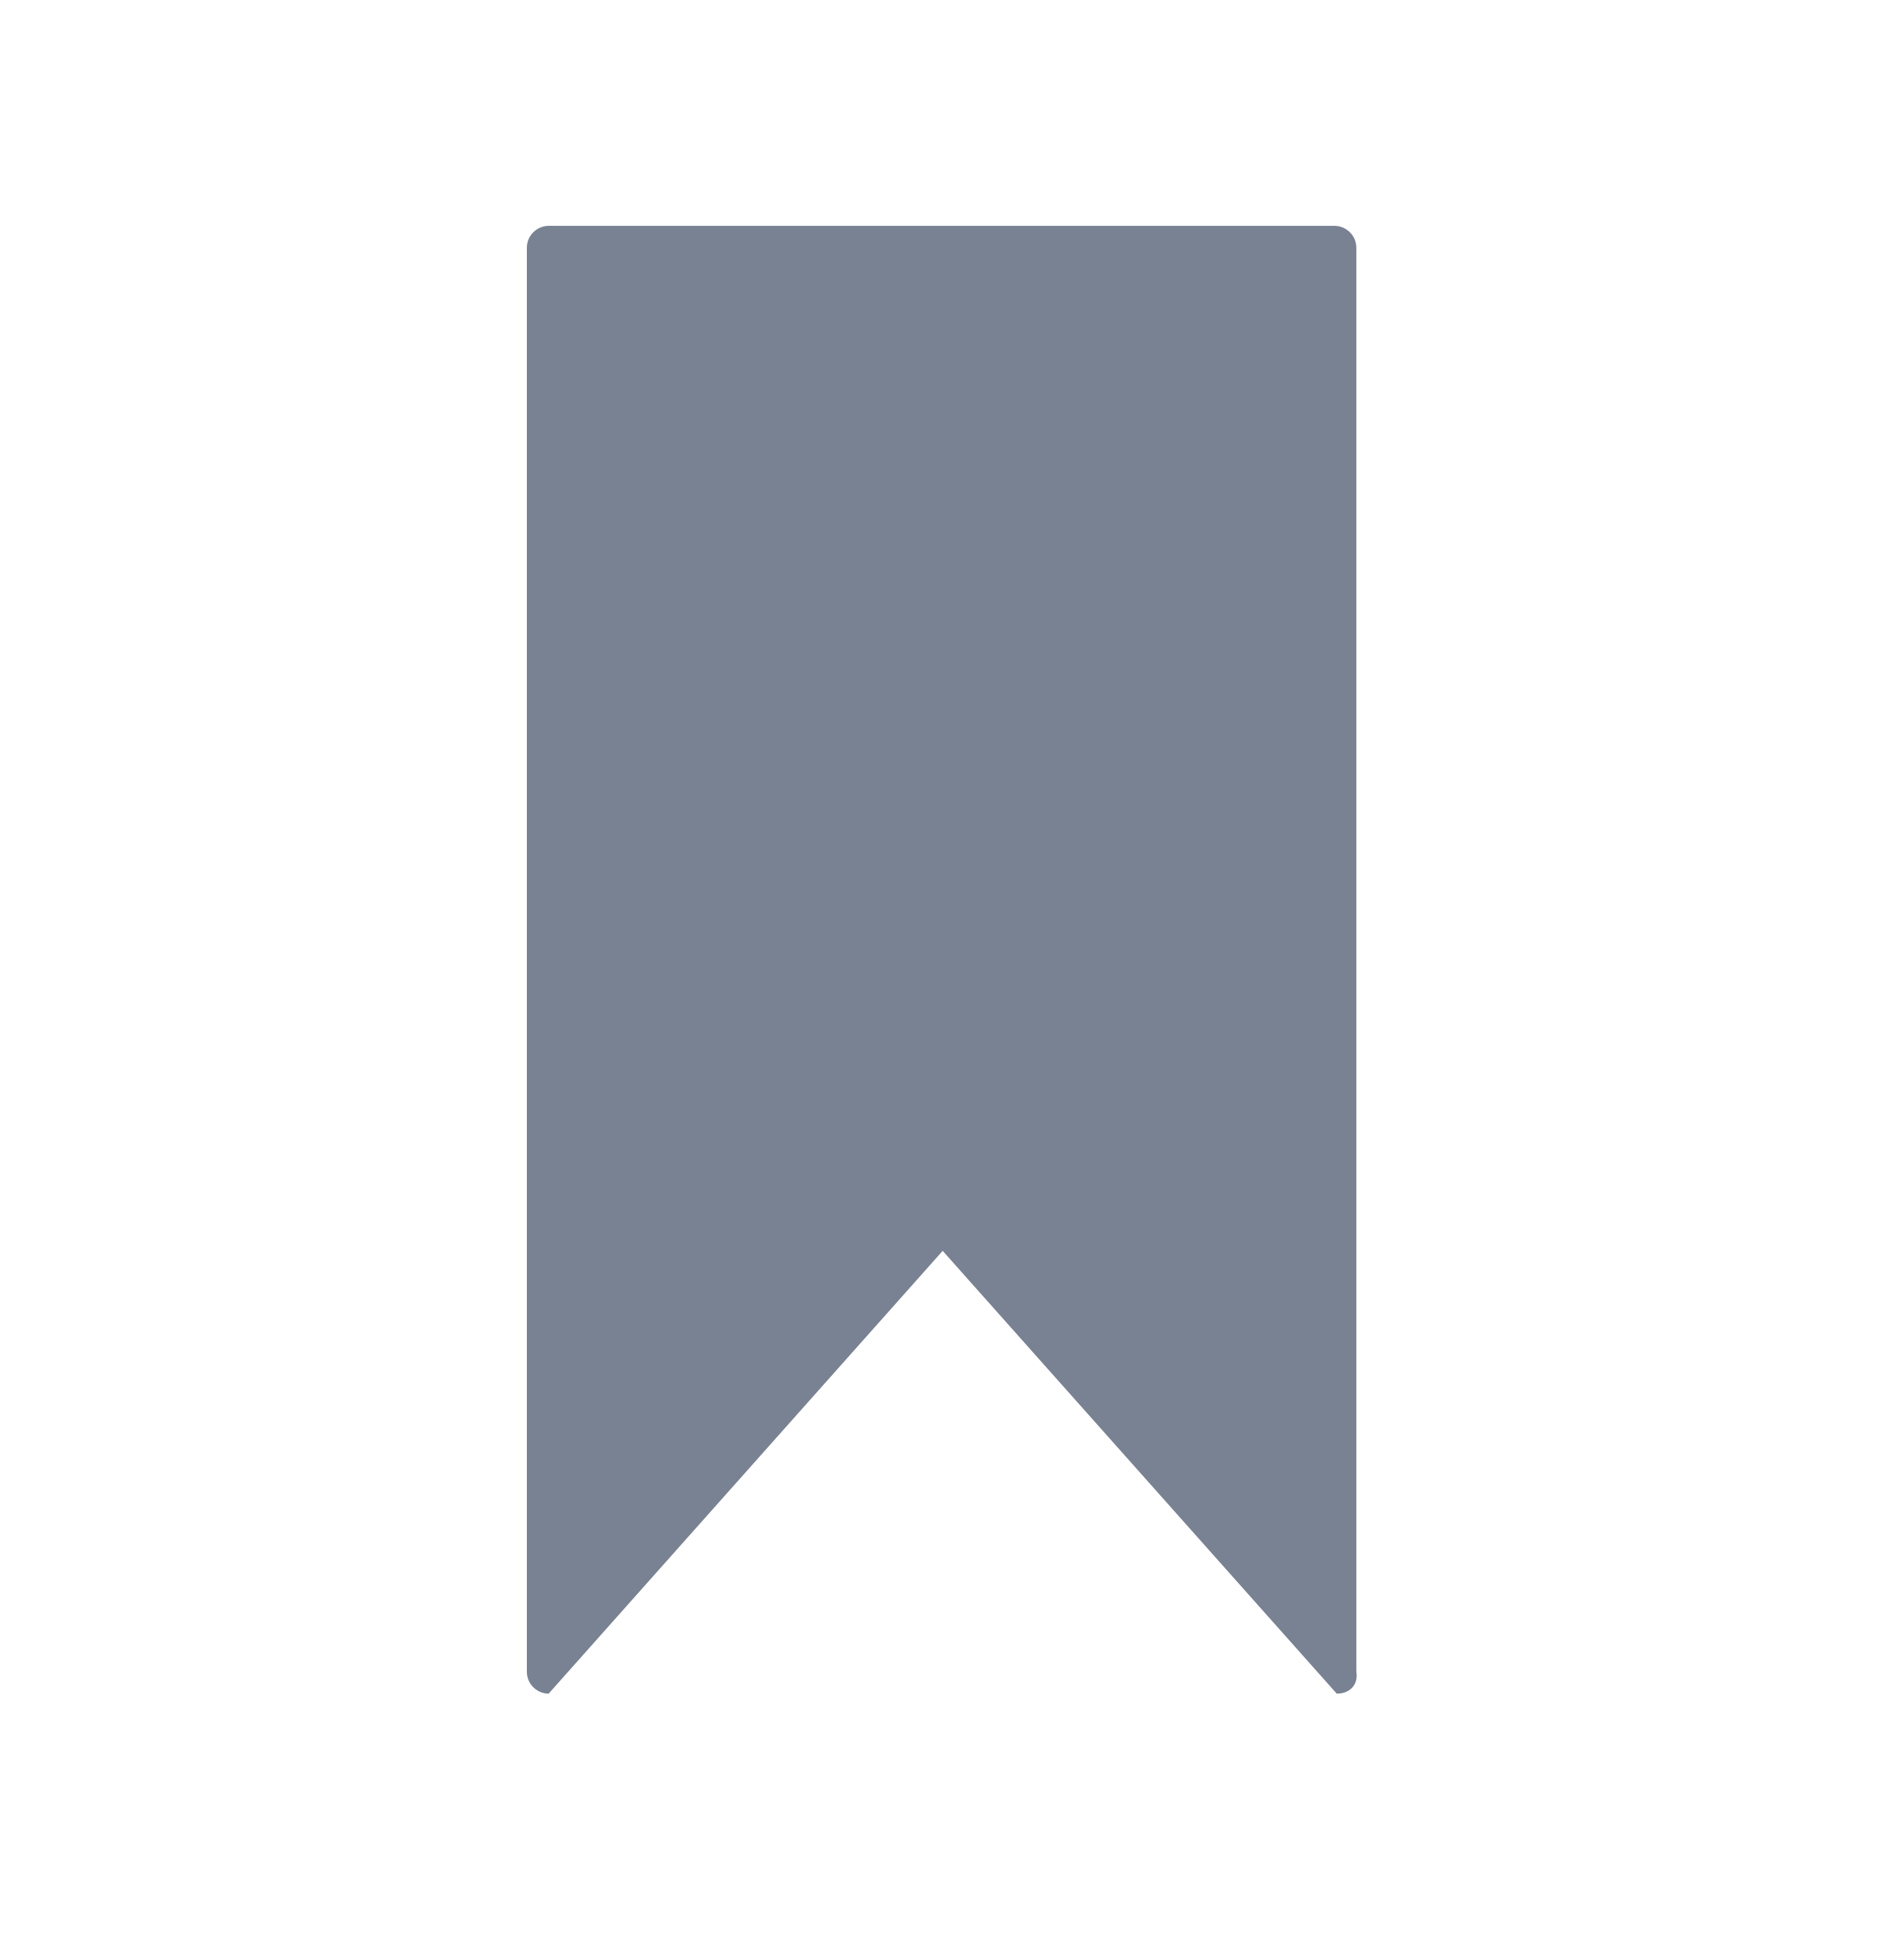
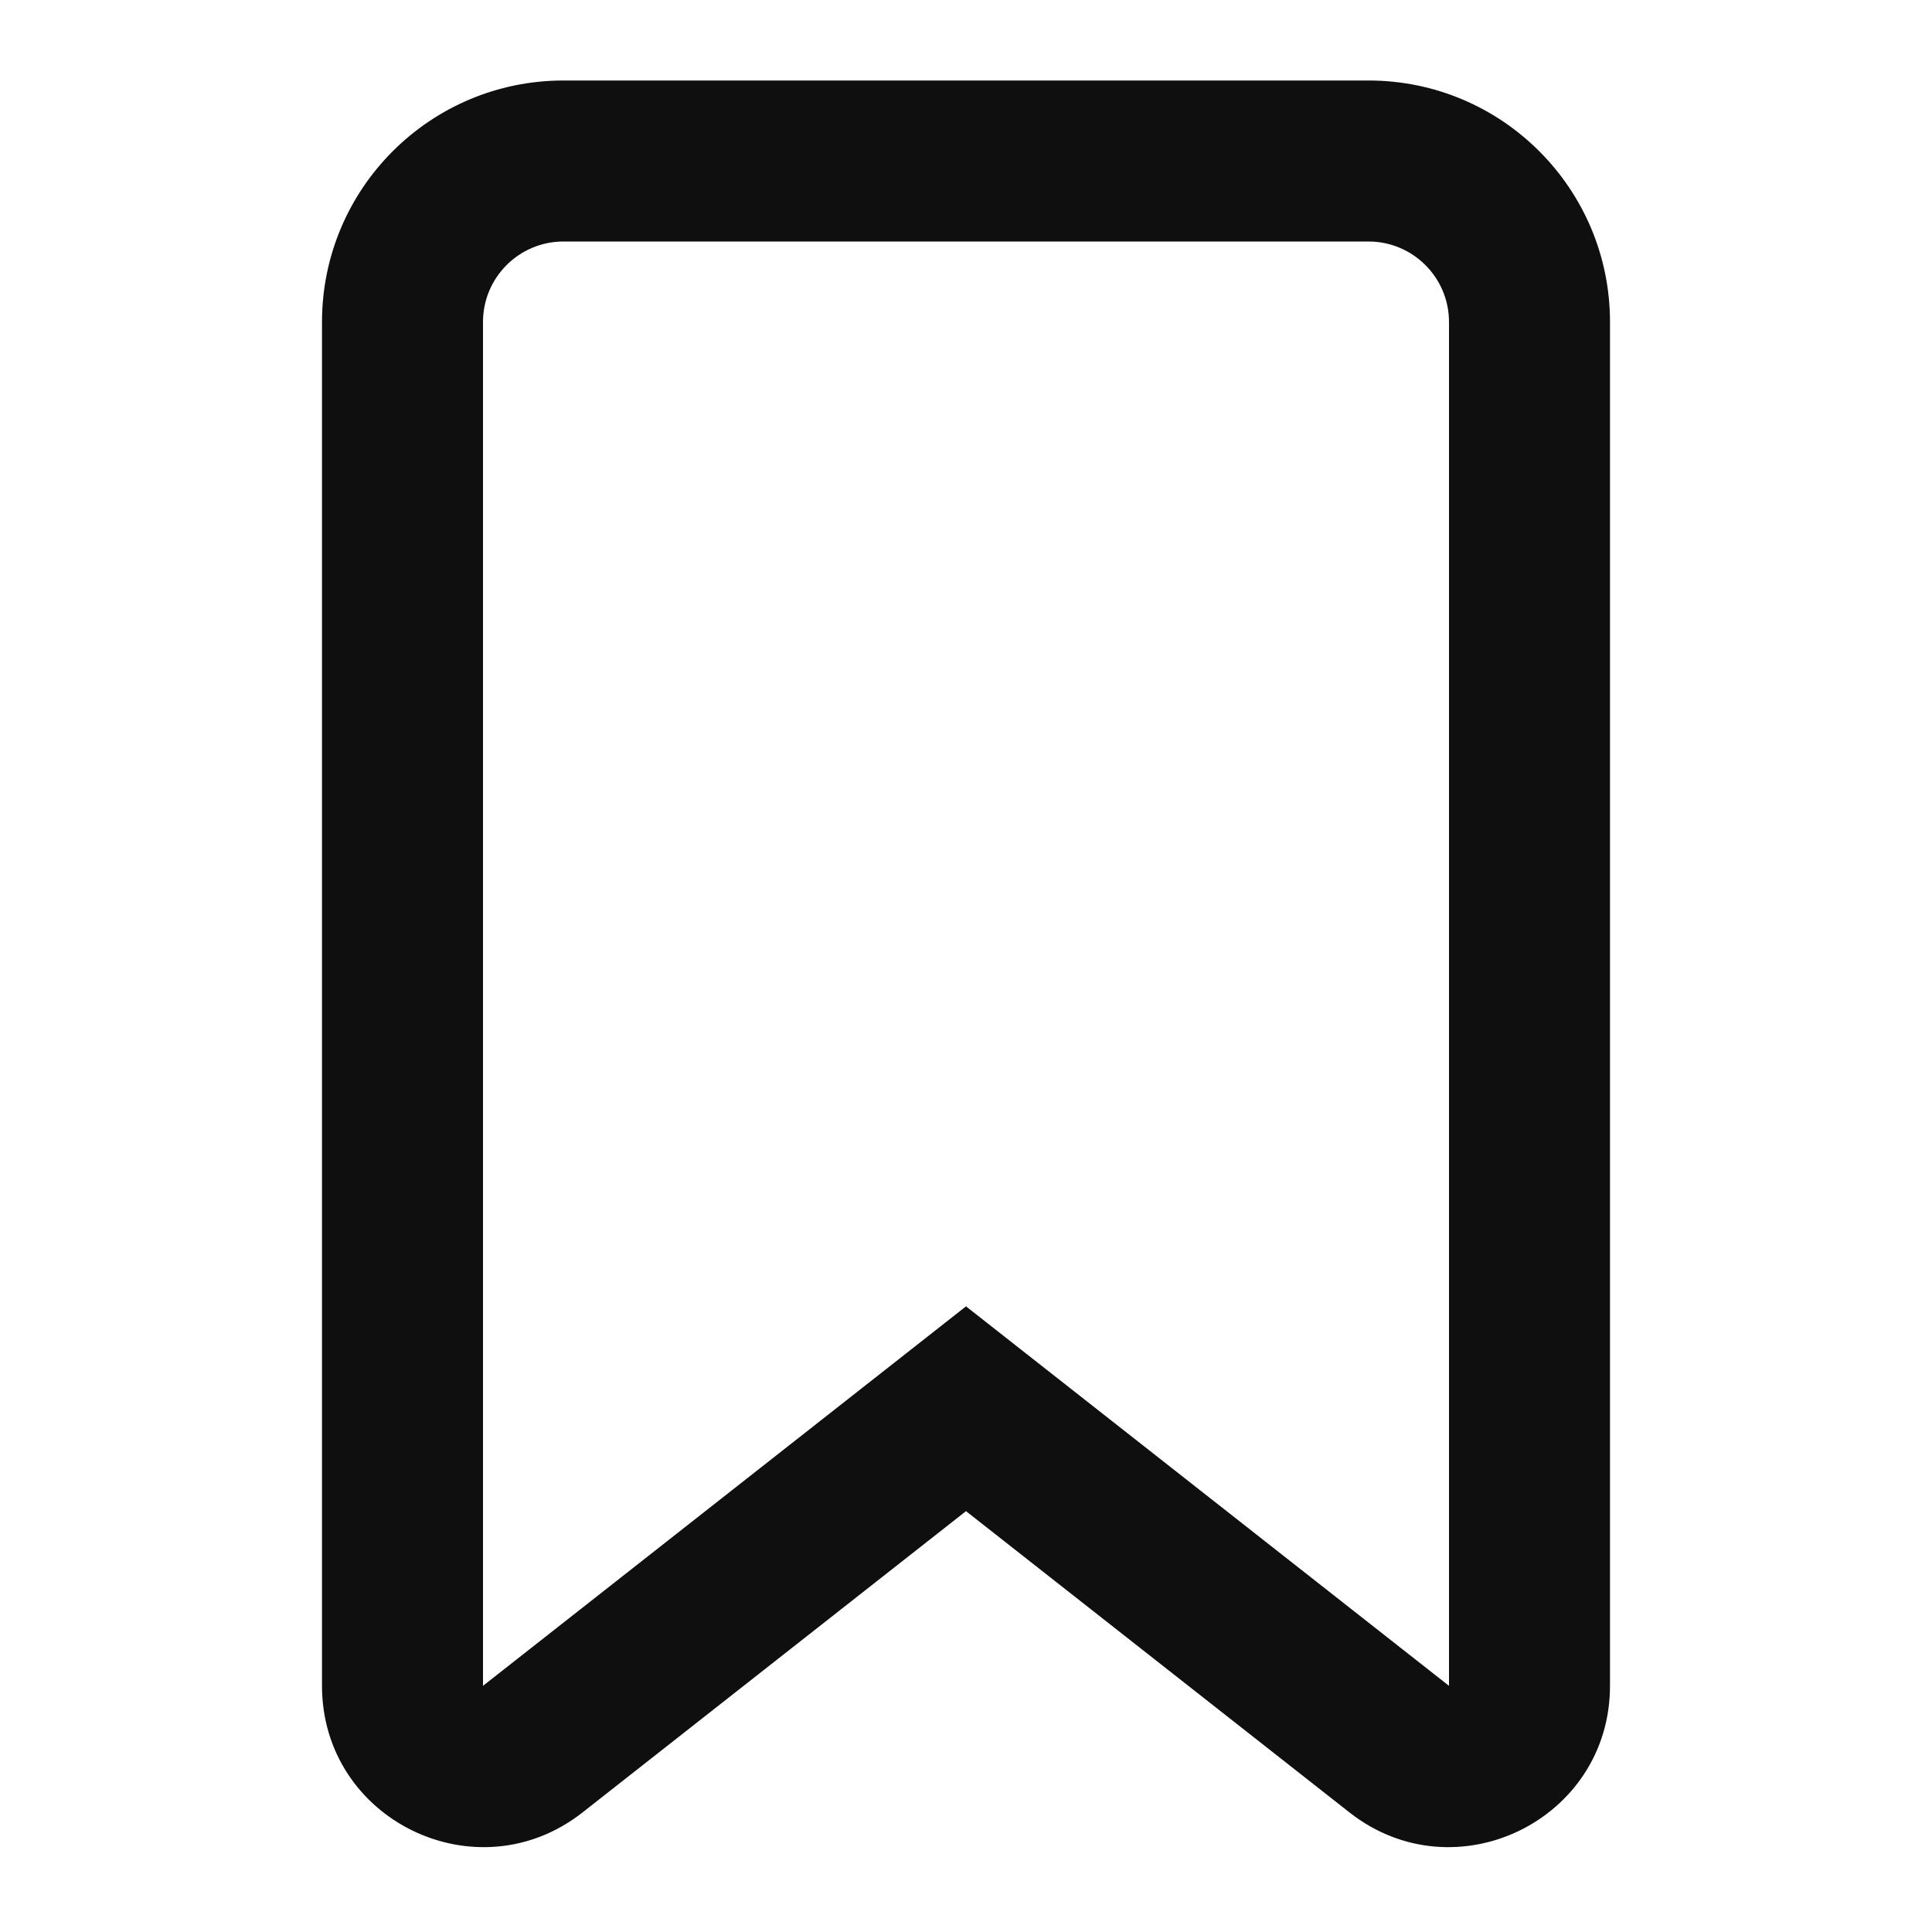
- <svg xmlns="http://www.w3.org/2000/svg" width="26" height="27" viewBox="0 0 26 27" fill="none">
-   <path d="M18.413 23.331L12.985 17.231L7.557 23.331C7.407 23.331 7.257 23.209 7.257 23.026V3.416C7.257 3.233 7.407 3.111 7.557 3.111H18.383C18.533 3.111 18.683 3.233 18.683 3.416V23.026C18.713 23.209 18.593 23.331 18.413 23.331Z" fill="#788292" />
+ <svg xmlns="http://www.w3.org/2000/svg" viewBox="0 0 24 24" fill="none">
+   <g id="SVGRepo_bgCarrier" stroke-width="0" />
+   <g id="SVGRepo_tracerCarrier" stroke-linecap="round" stroke-linejoin="round" />
+   <g id="SVGRepo_iconCarrier">
+     <path fill-rule="evenodd" clip-rule="evenodd" d="M4 4C4 2.343 5.343 1 7 1H17C18.657 1 20 2.343 20 4V20.942C20 22.611 18.077 23.546 16.764 22.515L12 18.772L7.236 22.515C5.923 23.546 4 22.611 4 20.942V4ZM7 3C6.448 3 6 3.448 6 4V20.942L12 16.228L18 20.942V4C18 3.448 17.552 3 17 3H7Z" fill="#0F0F0F" />
+   </g>
</svg>
